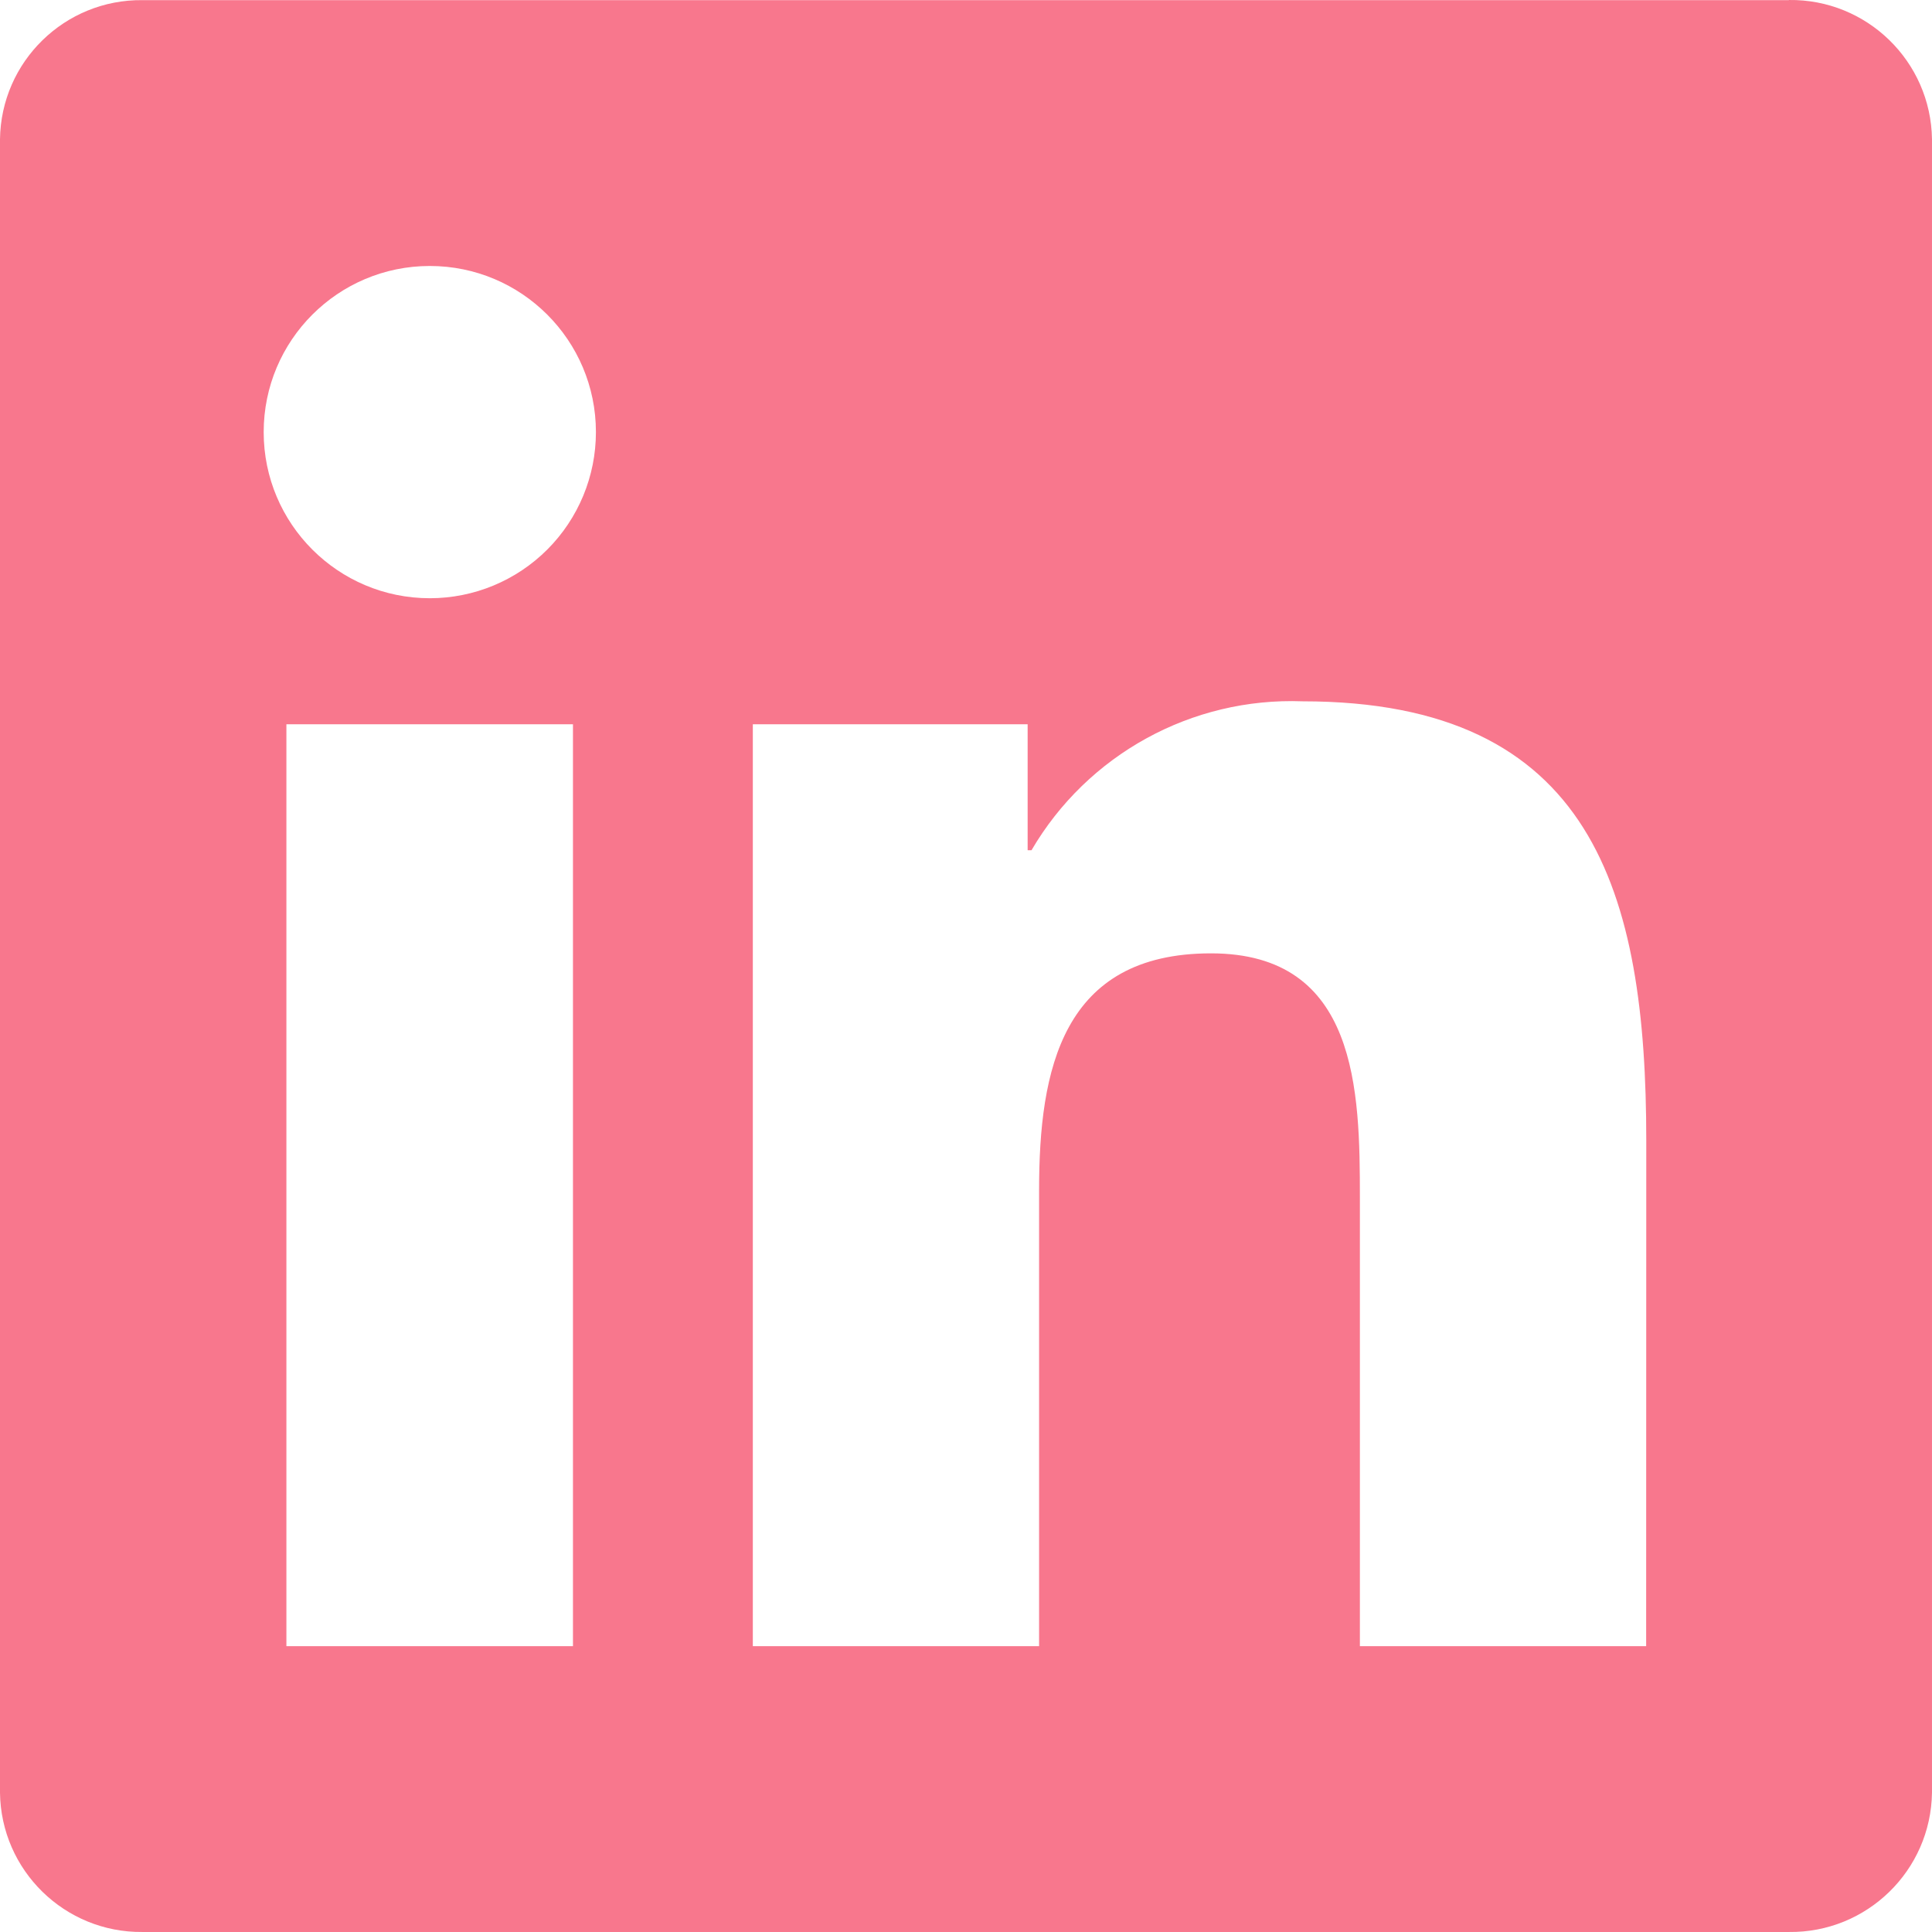
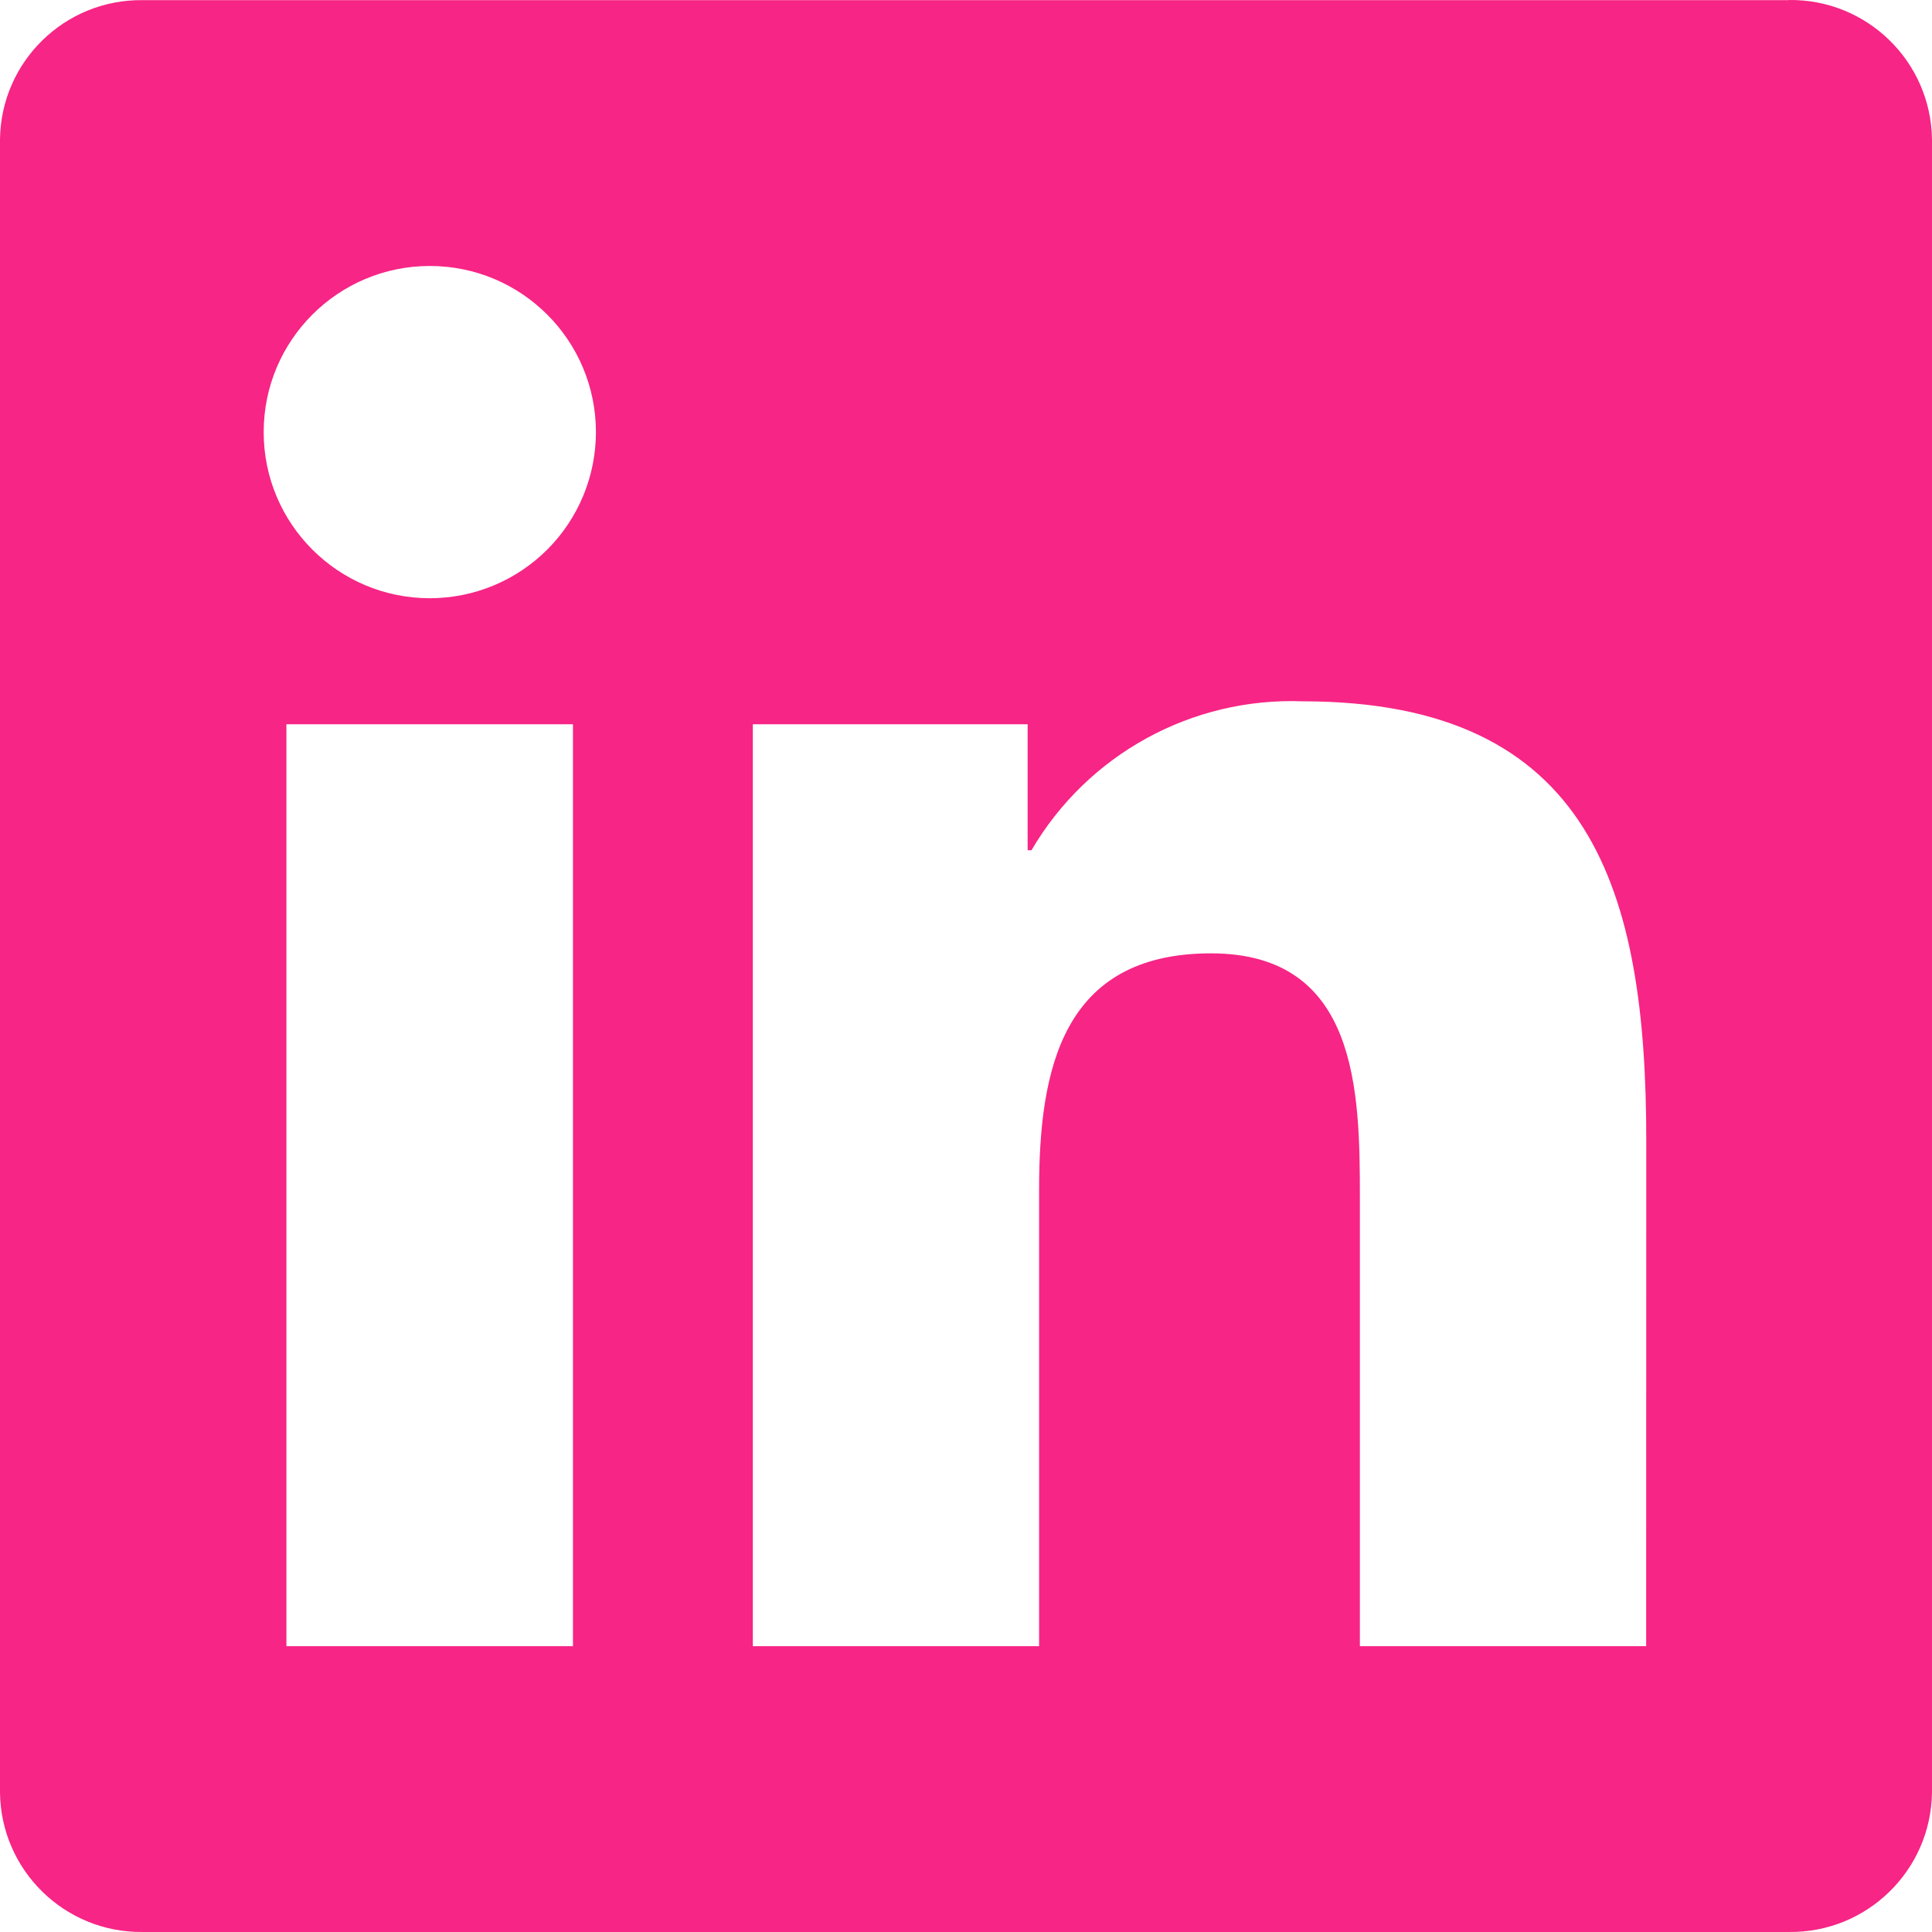
<svg xmlns="http://www.w3.org/2000/svg" width="256px" height="256px" viewBox="0 0 256 256" version="1.1" preserveAspectRatio="xMidYMid" id="svg4570">
  <defs id="defs4574" />
  <g id="g4568">
-     <path d="M218.123,218.127 L180.192,218.127 L180.192,158.724 C180.192,144.559 179.939,126.324 160.464,126.324 C140.708,126.324 137.685,141.758 137.685,157.693 L137.685,218.123 L99.754,218.123 L99.754,95.967 L136.168,95.967 L136.168,112.661 L136.678,112.661 C144.103,99.965 157.909,92.382 172.606,92.928 C211.051,92.928 218.139,118.216 218.139,151.114 L218.123,218.127 Z M56.955,79.269 C44.798,79.271 34.941,69.417 34.939,57.26 C34.937,45.103 44.79,35.246 56.947,35.244 C69.104,35.241 78.961,45.095 78.963,57.252 C78.964,63.09 76.646,68.69 72.519,72.818 C68.391,76.947 62.793,79.267 56.955,79.269 M75.921,218.127 L37.95,218.127 L37.95,95.967 L75.921,95.967 L75.921,218.127 Z M237.033,0.018 L18.89,0.018 C8.58,-0.098 0.125,8.161 -0.001,18.471 L-0.001,237.524 C0.121,247.839 8.575,256.106 18.89,255.998 L237.033,255.998 C247.369,256.126 255.856,247.859 255.999,237.524 L255.999,18.455 C255.852,8.124 247.364,-0.134 237.033,0.001" fill="#0A66C2" id="path4566" style="fill:#f8778d;fill-opacity:1" />
+     <path d="M218.123,218.127 L180.192,218.127 L180.192,158.724 C180.192,144.559 179.939,126.324 160.464,126.324 C140.708,126.324 137.685,141.758 137.685,157.693 L137.685,218.123 L99.754,218.123 L99.754,95.967 L136.168,95.967 L136.168,112.661 L136.678,112.661 C144.103,99.965 157.909,92.382 172.606,92.928 C211.051,92.928 218.139,118.216 218.139,151.114 L218.123,218.127 Z M56.955,79.269 C44.798,79.271 34.941,69.417 34.939,57.26 C34.937,45.103 44.79,35.246 56.947,35.244 C69.104,35.241 78.961,45.095 78.963,57.252 C78.964,63.09 76.646,68.69 72.519,72.818 C68.391,76.947 62.793,79.267 56.955,79.269 M75.921,218.127 L37.95,218.127 L37.95,95.967 L75.921,95.967 L75.921,218.127 Z M237.033,0.018 L18.89,0.018 C8.58,-0.098 0.125,8.161 -0.001,18.471 L-0.001,237.524 C0.121,247.839 8.575,256.106 18.89,255.998 L237.033,255.998 C247.369,256.126 255.856,247.859 255.999,237.524 L255.999,18.455 C255.852,8.124 247.364,-0.134 237.033,0.001" fill="#0A66C2" id="path4566" style="fill:#f72585;fill-opacity:1" />
  </g>
</svg>
